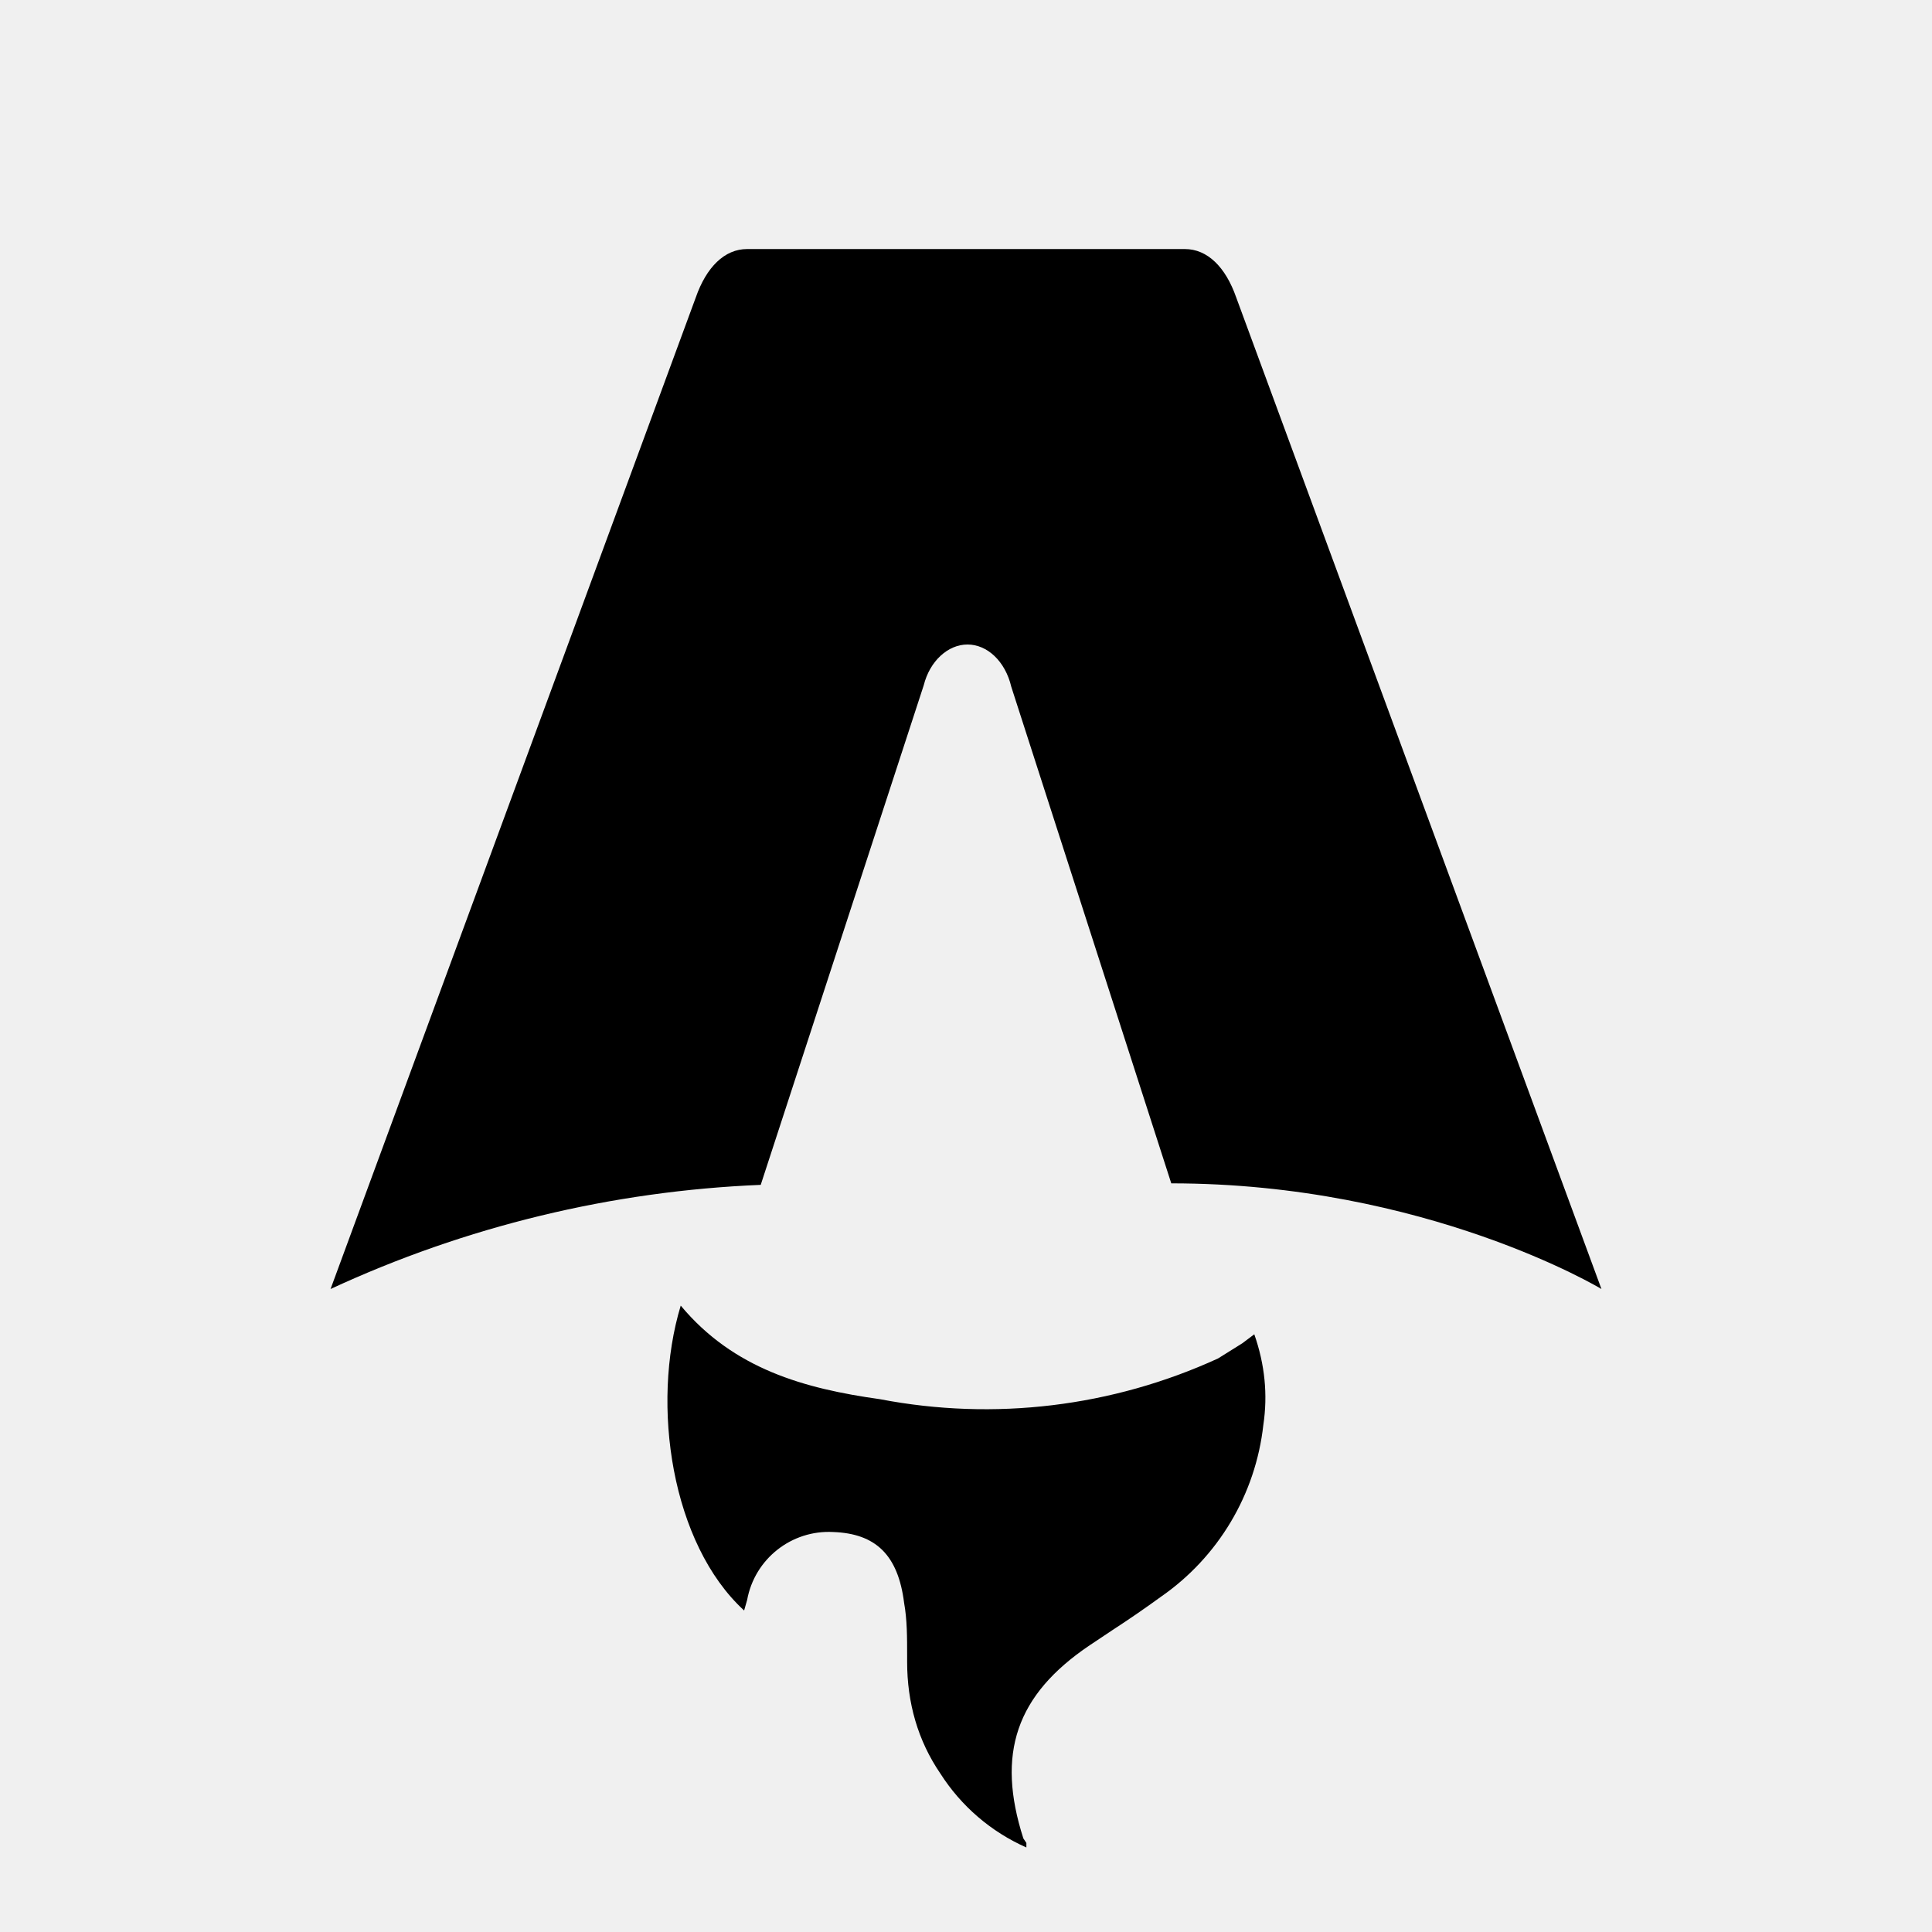
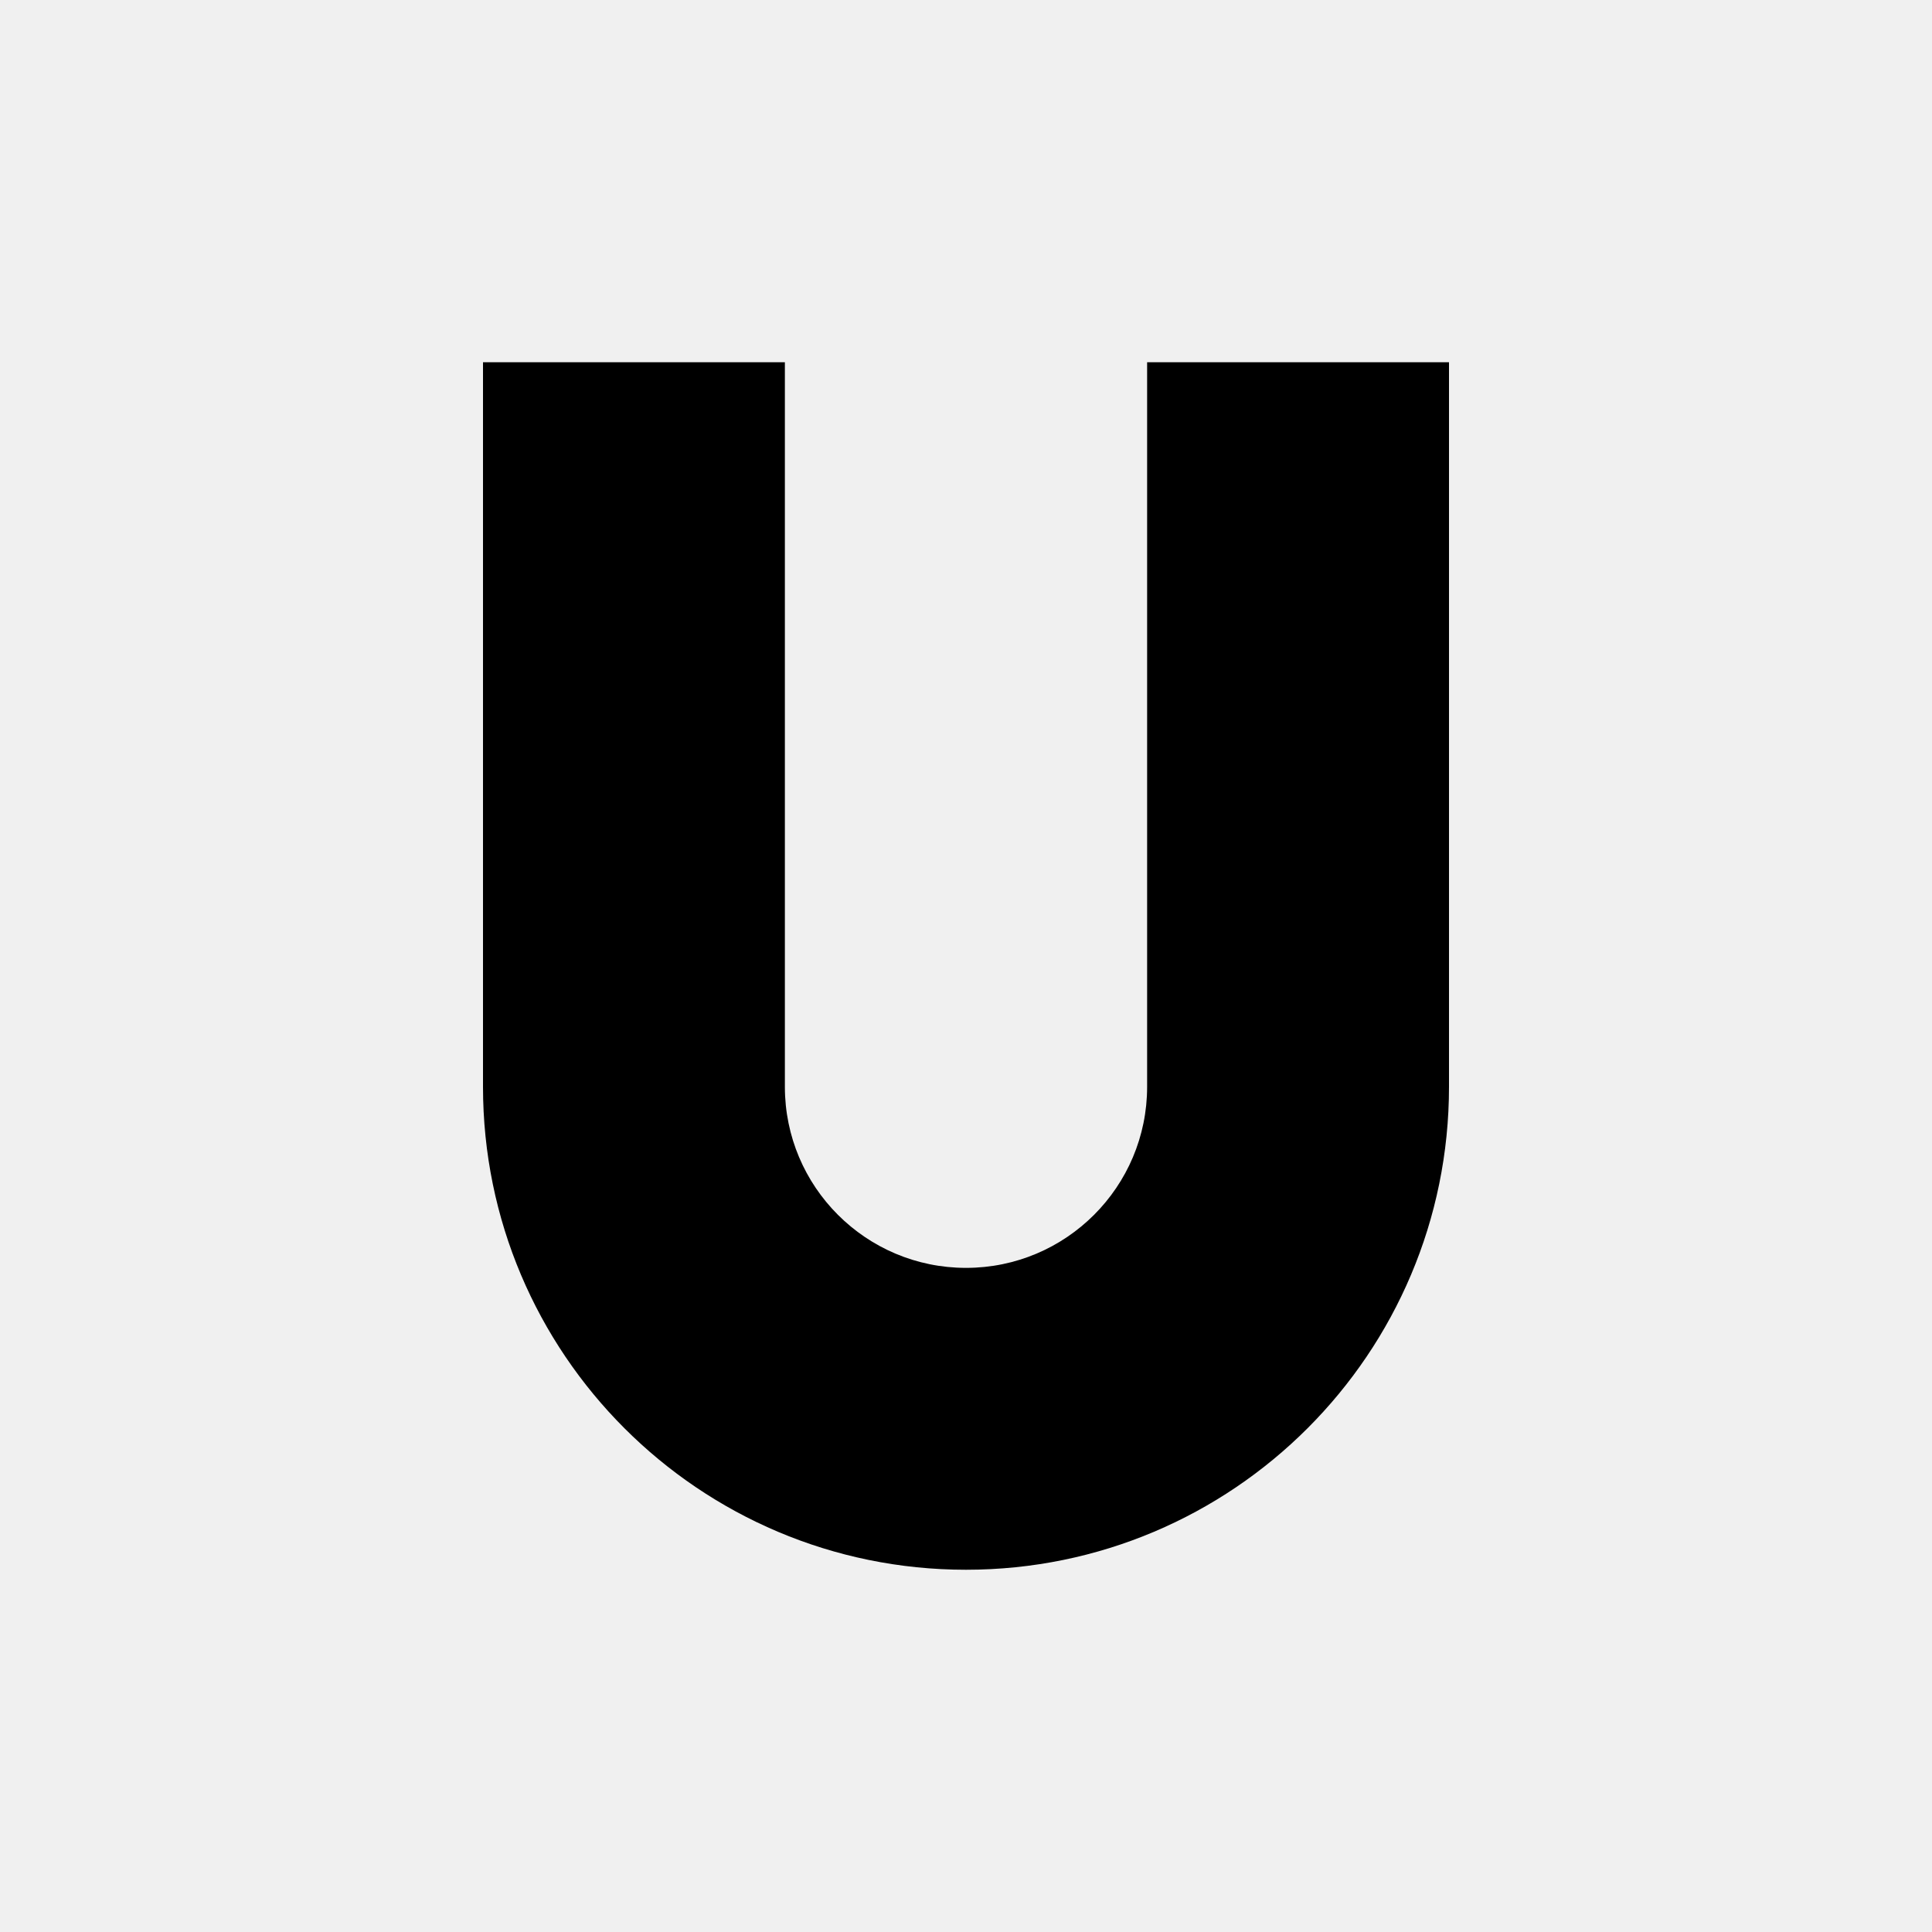
- <svg xmlns="http://www.w3.org/2000/svg" fill="none" viewBox="0 0 128 128">
-   <path d="M50.4 78.5a75.1 75.1 0 0 0-28.5 6.9l24.2-65.7c.7-2 1.9-3.2 3.4-3.2h29c1.5 0 2.7 1.2 3.4 3.2l24.2 65.7s-11.6-7-28.5-7L67 45.5c-.4-1.7-1.6-2.8-2.9-2.8-1.3 0-2.5 1.1-2.9 2.7L50.4 78.5Zm-1.1 28.2Zm-4.2-20.2c-2 6.6-.6 15.8 4.2 20.2a17.5 17.5 0 0 1 .2-.7 5.5 5.5 0 0 1 5.7-4.5c2.8.1 4.3 1.5 4.7 4.7.2 1.1.2 2.3.2 3.5v.4c0 2.7.7 5.2 2.2 7.4a13 13 0 0 0 5.7 4.9v-.3l-.2-.3c-1.8-5.6-.5-9.5 4.4-12.8l1.5-1a73 73 0 0 0 3.2-2.2 16 16 0 0 0 6.8-11.4c.3-2 .1-4-.6-6l-.8.6-1.6 1a37 37 0 0 1-22.4 2.7c-5-.7-9.7-2-13.2-6.2Z" />
+ <svg xmlns="http://www.w3.org/2000/svg" viewBox="0 0 128 128">
+   <path d="M32 24v48a32 32 0 0 0 64 0V24H76v48a12 12 0 0 1-24 0V24Z" />
  <style>
        path { fill: #000; }
        @media (prefers-color-scheme: dark) {
            path { fill: #FFF; }
        }
    </style>
</svg>
